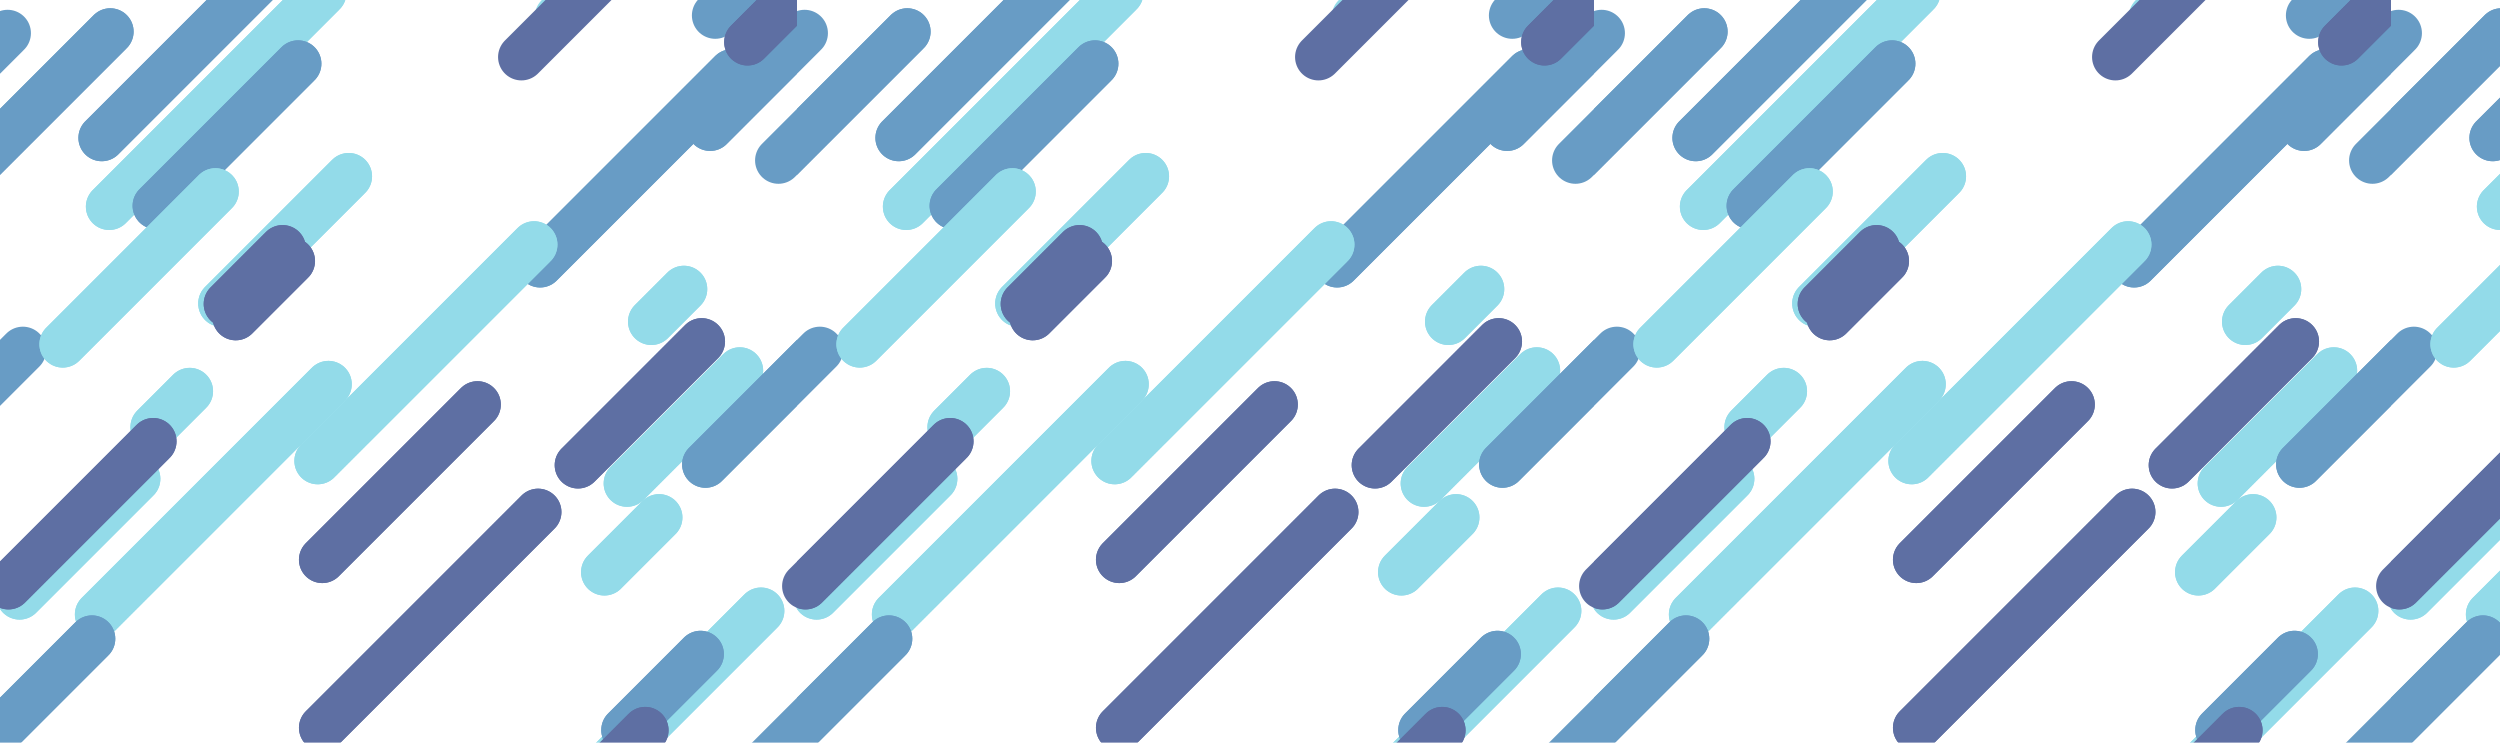
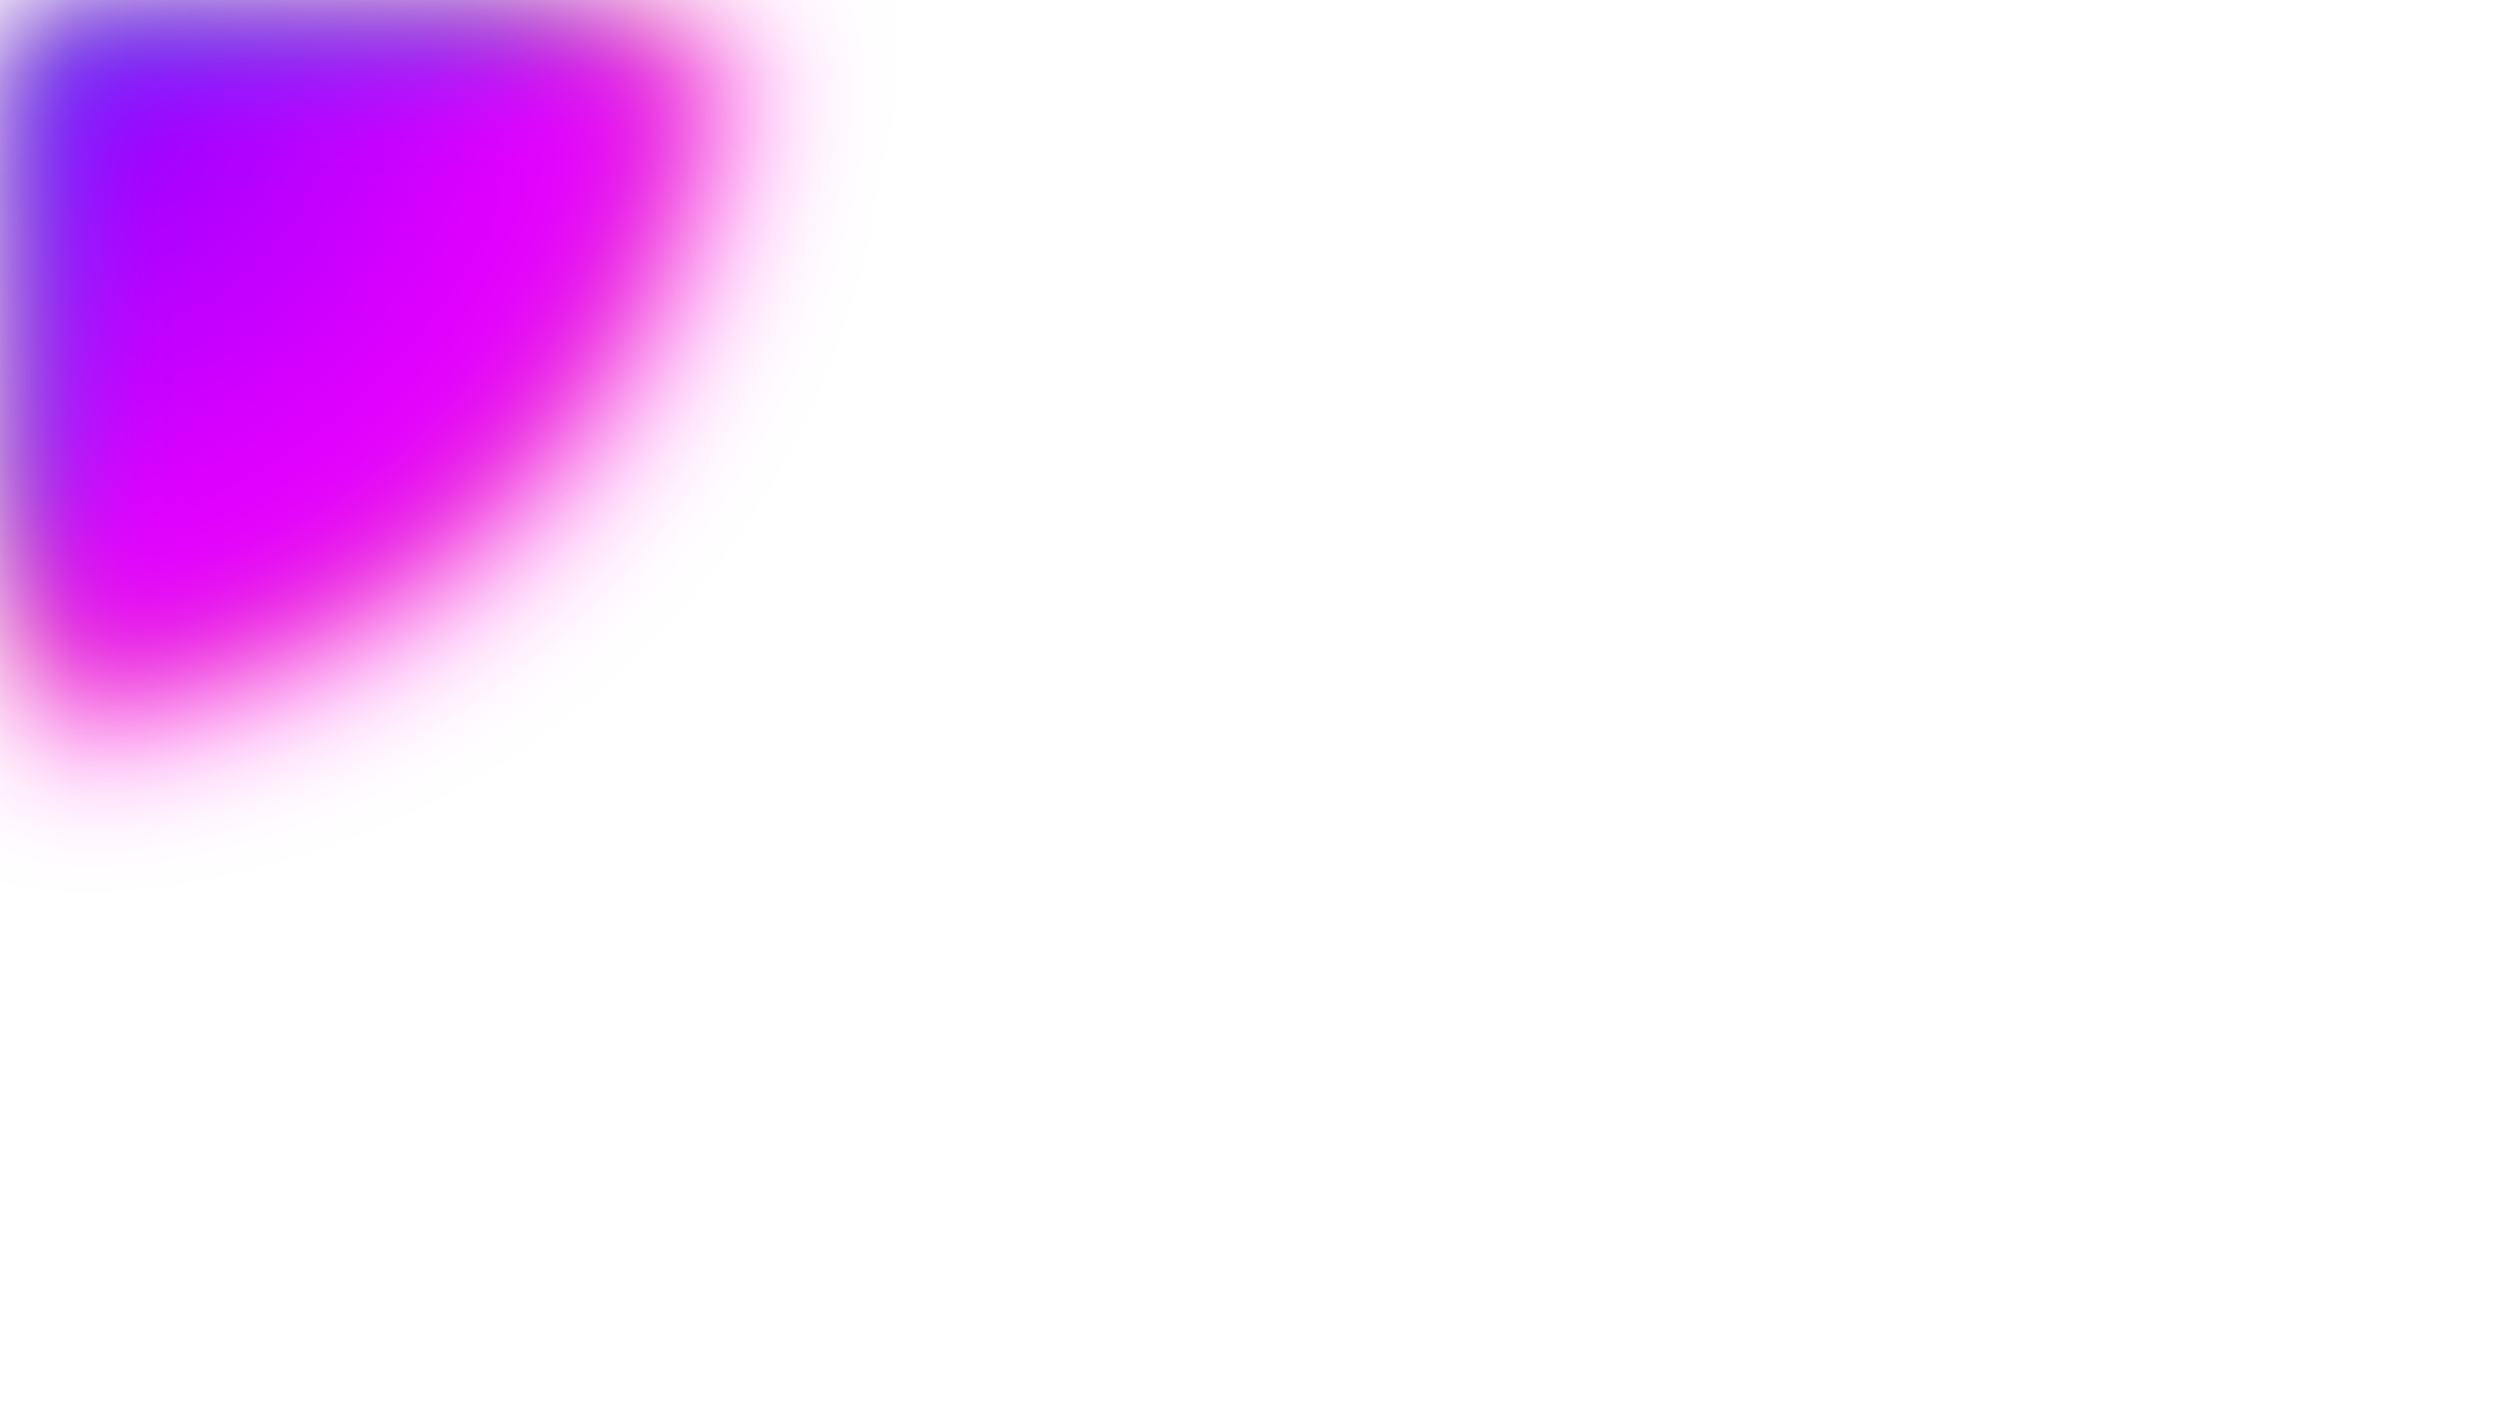
- <svg xmlns="http://www.w3.org/2000/svg" style="margin:auto;background:rgba(NaN, NaN, NaN, 0);display:block;z-index:1;position:relative" width="1084" height="322" preserveAspectRatio="xMidYMid" viewBox="0 0 1084 322">
+ <svg xmlns="http://www.w3.org/2000/svg" viewBox="0 0 1920 1080" preserveAspectRatio="xMidYMid slice" aria-hidden="true" focusable="false">
  <defs>
-     <pattern id="pid-0.7735807359934106" x="0" y="0" width="345.6" height="345.6" patternUnits="userSpaceOnUse">
-       <g transform="scale(1.35)">
-         <g>
-           <line x1="237.629" x2="201.397" y1="119.053" y2="155.285" stroke-width="15" stroke="#93dbe9" stroke-linecap="round" />
-           <line x1="237.629" x2="201.397" y1="-392.947" y2="-356.715" stroke-width="15" stroke="#93dbe9" stroke-linecap="round" />
-           <line x1="493.629" x2="457.397" y1="-392.947" y2="-356.715" stroke-width="15" stroke="#93dbe9" stroke-linecap="round" />
-           <line x1="749.629" x2="713.397" y1="-392.947" y2="-356.715" stroke-width="15" stroke="#93dbe9" stroke-linecap="round" />
-           <line x1="237.629" x2="201.397" y1="-136.947" y2="-100.715" stroke-width="15" stroke="#93dbe9" stroke-linecap="round" />
-           <line x1="493.629" x2="457.397" y1="-136.947" y2="-100.715" stroke-width="15" stroke="#93dbe9" stroke-linecap="round" />
-           <line x1="749.629" x2="713.397" y1="-136.947" y2="-100.715" stroke-width="15" stroke="#93dbe9" stroke-linecap="round" />
-           <line x1="237.629" x2="201.397" y1="119.053" y2="155.285" stroke-width="15" stroke="#93dbe9" stroke-linecap="round" />
-           <line x1="493.629" x2="457.397" y1="119.053" y2="155.285" stroke-width="15" stroke="#93dbe9" stroke-linecap="round" />
-           <line x1="749.629" x2="713.397" y1="119.053" y2="155.285" stroke-width="15" stroke="#93dbe9" stroke-linecap="round" />
-           <line x1="244.438" x2="179.252" y1="196.214" y2="261.4" stroke-width="15" stroke="#93dbe9" stroke-linecap="round" />
-           <line x1="244.438" x2="179.252" y1="-315.786" y2="-250.6" stroke-width="15" stroke="#93dbe9" stroke-linecap="round" />
-           <line x1="500.438" x2="435.252" y1="-315.786" y2="-250.6" stroke-width="15" stroke="#93dbe9" stroke-linecap="round" />
-           <line x1="756.438" x2="691.252" y1="-315.786" y2="-250.6" stroke-width="15" stroke="#93dbe9" stroke-linecap="round" />
-           <line x1="244.438" x2="179.252" y1="-59.786" y2="5.4" stroke-width="15" stroke="#93dbe9" stroke-linecap="round" />
-           <line x1="500.438" x2="435.252" y1="-59.786" y2="5.4" stroke-width="15" stroke="#93dbe9" stroke-linecap="round" />
-           <line x1="756.438" x2="691.252" y1="-59.786" y2="5.4" stroke-width="15" stroke="#93dbe9" stroke-linecap="round" />
-           <line x1="244.438" x2="179.252" y1="196.214" y2="261.4" stroke-width="15" stroke="#93dbe9" stroke-linecap="round" />
-           <line x1="500.438" x2="435.252" y1="196.214" y2="261.4" stroke-width="15" stroke="#93dbe9" stroke-linecap="round" />
-           <line x1="756.438" x2="691.252" y1="196.214" y2="261.4" stroke-width="15" stroke="#93dbe9" stroke-linecap="round" />
-           <line x1="219.672" x2="209.218" y1="92.858" y2="103.312" stroke-width="15" stroke="#93dbe9" stroke-linecap="round" />
-           <line x1="219.672" x2="209.218" y1="-419.142" y2="-408.688" stroke-width="15" stroke="#93dbe9" stroke-linecap="round" />
-           <line x1="475.672" x2="465.218" y1="-419.142" y2="-408.688" stroke-width="15" stroke="#93dbe9" stroke-linecap="round" />
-           <line x1="731.672" x2="721.218" y1="-419.142" y2="-408.688" stroke-width="15" stroke="#93dbe9" stroke-linecap="round" />
-           <line x1="219.672" x2="209.218" y1="-163.142" y2="-152.688" stroke-width="15" stroke="#93dbe9" stroke-linecap="round" />
-           <line x1="475.672" x2="465.218" y1="-163.142" y2="-152.688" stroke-width="15" stroke="#93dbe9" stroke-linecap="round" />
-           <line x1="731.672" x2="721.218" y1="-163.142" y2="-152.688" stroke-width="15" stroke="#93dbe9" stroke-linecap="round" />
-           <line x1="219.672" x2="209.218" y1="92.858" y2="103.312" stroke-width="15" stroke="#93dbe9" stroke-linecap="round" />
-           <line x1="475.672" x2="465.218" y1="92.858" y2="103.312" stroke-width="15" stroke="#93dbe9" stroke-linecap="round" />
-           <line x1="731.672" x2="721.218" y1="92.858" y2="103.312" stroke-width="15" stroke="#93dbe9" stroke-linecap="round" />
-           <line x1="112.006" x2="71.158" y1="56.634" y2="97.482" stroke-width="15" stroke="#93dbe9" stroke-linecap="round" />
-           <line x1="112.006" x2="71.158" y1="-455.366" y2="-414.518" stroke-width="15" stroke="#93dbe9" stroke-linecap="round" />
-           <line x1="368.006" x2="327.158" y1="-455.366" y2="-414.518" stroke-width="15" stroke="#93dbe9" stroke-linecap="round" />
-           <line x1="624.006" x2="583.158" y1="-455.366" y2="-414.518" stroke-width="15" stroke="#93dbe9" stroke-linecap="round" />
-           <line x1="112.006" x2="71.158" y1="-199.366" y2="-158.518" stroke-width="15" stroke="#93dbe9" stroke-linecap="round" />
-           <line x1="368.006" x2="327.158" y1="-199.366" y2="-158.518" stroke-width="15" stroke="#93dbe9" stroke-linecap="round" />
-           <line x1="624.006" x2="583.158" y1="-199.366" y2="-158.518" stroke-width="15" stroke="#93dbe9" stroke-linecap="round" />
-           <line x1="112.006" x2="71.158" y1="56.634" y2="97.482" stroke-width="15" stroke="#93dbe9" stroke-linecap="round" />
-           <line x1="368.006" x2="327.158" y1="56.634" y2="97.482" stroke-width="15" stroke="#93dbe9" stroke-linecap="round" />
-           <line x1="624.006" x2="583.158" y1="56.634" y2="97.482" stroke-width="15" stroke="#93dbe9" stroke-linecap="round" />
-           <line x1="60.933" x2="49.389" y1="125.657" y2="137.201" stroke-width="15" stroke="#93dbe9" stroke-linecap="round" />
-           <line x1="60.933" x2="49.389" y1="-386.343" y2="-374.799" stroke-width="15" stroke="#93dbe9" stroke-linecap="round" />
-           <line x1="316.933" x2="305.389" y1="-386.343" y2="-374.799" stroke-width="15" stroke="#93dbe9" stroke-linecap="round" />
-           <line x1="572.933" x2="561.389" y1="-386.343" y2="-374.799" stroke-width="15" stroke="#93dbe9" stroke-linecap="round" />
-           <line x1="60.933" x2="49.389" y1="-130.343" y2="-118.799" stroke-width="15" stroke="#93dbe9" stroke-linecap="round" />
-           <line x1="316.933" x2="305.389" y1="-130.343" y2="-118.799" stroke-width="15" stroke="#93dbe9" stroke-linecap="round" />
-           <line x1="572.933" x2="561.389" y1="-130.343" y2="-118.799" stroke-width="15" stroke="#93dbe9" stroke-linecap="round" />
-           <line x1="60.933" x2="49.389" y1="125.657" y2="137.201" stroke-width="15" stroke="#93dbe9" stroke-linecap="round" />
-           <line x1="316.933" x2="305.389" y1="125.657" y2="137.201" stroke-width="15" stroke="#93dbe9" stroke-linecap="round" />
-           <line x1="572.933" x2="561.389" y1="125.657" y2="137.201" stroke-width="15" stroke="#93dbe9" stroke-linecap="round" />
-           <line x1="103.783" x2="35.085" y1="-2.328" y2="66.37" stroke-width="15" stroke="#93dbe9" stroke-linecap="round" />
-           <line x1="103.783" x2="35.085" y1="-514.328" y2="-445.63" stroke-width="15" stroke="#93dbe9" stroke-linecap="round" />
-           <line x1="359.783" x2="291.085" y1="-514.328" y2="-445.63" stroke-width="15" stroke="#93dbe9" stroke-linecap="round" />
-           <line x1="615.783" x2="547.085" y1="-514.328" y2="-445.63" stroke-width="15" stroke="#93dbe9" stroke-linecap="round" />
-           <line x1="103.783" x2="35.085" y1="-258.328" y2="-189.63" stroke-width="15" stroke="#93dbe9" stroke-linecap="round" />
-           <line x1="359.783" x2="291.085" y1="-258.328" y2="-189.63" stroke-width="15" stroke="#93dbe9" stroke-linecap="round" />
-           <line x1="615.783" x2="547.085" y1="-258.328" y2="-189.63" stroke-width="15" stroke="#93dbe9" stroke-linecap="round" />
-           <line x1="103.783" x2="35.085" y1="-2.328" y2="66.37" stroke-width="15" stroke="#93dbe9" stroke-linecap="round" />
-           <line x1="359.783" x2="291.085" y1="-2.328" y2="66.37" stroke-width="15" stroke="#93dbe9" stroke-linecap="round" />
-           <line x1="615.783" x2="547.085" y1="-2.328" y2="66.37" stroke-width="15" stroke="#93dbe9" stroke-linecap="round" />
-           <line x1="103.783" x2="35.085" y1="253.672" y2="322.37" stroke-width="15" stroke="#93dbe9" stroke-linecap="round" />
-           <line x1="211.699" x2="194.135" y1="166.217" y2="183.781" stroke-width="15" stroke="#93dbe9" stroke-linecap="round" />
-           <line x1="211.699" x2="194.135" y1="-345.783" y2="-328.219" stroke-width="15" stroke="#93dbe9" stroke-linecap="round" />
-           <line x1="467.699" x2="450.135" y1="-345.783" y2="-328.219" stroke-width="15" stroke="#93dbe9" stroke-linecap="round" />
-           <line x1="723.699" x2="706.135" y1="-345.783" y2="-328.219" stroke-width="15" stroke="#93dbe9" stroke-linecap="round" />
-           <line x1="211.699" x2="194.135" y1="-89.783" y2="-72.219" stroke-width="15" stroke="#93dbe9" stroke-linecap="round" />
-           <line x1="467.699" x2="450.135" y1="-89.783" y2="-72.219" stroke-width="15" stroke="#93dbe9" stroke-linecap="round" />
-           <line x1="723.699" x2="706.135" y1="-89.783" y2="-72.219" stroke-width="15" stroke="#93dbe9" stroke-linecap="round" />
-           <line x1="211.699" x2="194.135" y1="166.217" y2="183.781" stroke-width="15" stroke="#93dbe9" stroke-linecap="round" />
-           <line x1="467.699" x2="450.135" y1="166.217" y2="183.781" stroke-width="15" stroke="#93dbe9" stroke-linecap="round" />
-           <line x1="723.699" x2="706.135" y1="166.217" y2="183.781" stroke-width="15" stroke="#93dbe9" stroke-linecap="round" />
-           <line x1="44.013" x2="6.292" y1="153.795" y2="191.516" stroke-width="15" stroke="#93dbe9" stroke-linecap="round" />
-           <line x1="44.013" x2="6.292" y1="-358.205" y2="-320.484" stroke-width="15" stroke="#93dbe9" stroke-linecap="round" />
-           <line x1="300.013" x2="262.292" y1="-358.205" y2="-320.484" stroke-width="15" stroke="#93dbe9" stroke-linecap="round" />
-           <line x1="556.013" x2="518.292" y1="-358.205" y2="-320.484" stroke-width="15" stroke="#93dbe9" stroke-linecap="round" />
-           <line x1="44.013" x2="6.292" y1="-102.205" y2="-64.484" stroke-width="15" stroke="#93dbe9" stroke-linecap="round" />
-           <line x1="300.013" x2="262.292" y1="-102.205" y2="-64.484" stroke-width="15" stroke="#93dbe9" stroke-linecap="round" />
-           <line x1="556.013" x2="518.292" y1="-102.205" y2="-64.484" stroke-width="15" stroke="#93dbe9" stroke-linecap="round" />
-           <line x1="44.013" x2="6.292" y1="153.795" y2="191.516" stroke-width="15" stroke="#93dbe9" stroke-linecap="round" />
-           <line x1="300.013" x2="262.292" y1="153.795" y2="191.516" stroke-width="15" stroke="#93dbe9" stroke-linecap="round" />
-           <line x1="556.013" x2="518.292" y1="153.795" y2="191.516" stroke-width="15" stroke="#93dbe9" stroke-linecap="round" />
-           <line x1="105.492" x2="31.55" y1="123.417" y2="197.36" stroke-width="15" stroke="#93dbe9" stroke-linecap="round" />
-           <line x1="105.492" x2="31.55" y1="-388.583" y2="-314.64" stroke-width="15" stroke="#93dbe9" stroke-linecap="round" />
-           <line x1="361.492" x2="287.55" y1="-388.583" y2="-314.64" stroke-width="15" stroke="#93dbe9" stroke-linecap="round" />
-           <line x1="617.492" x2="543.55" y1="-388.583" y2="-314.64" stroke-width="15" stroke="#93dbe9" stroke-linecap="round" />
-           <line x1="105.492" x2="31.55" y1="-132.583" y2="-58.64" stroke-width="15" stroke="#93dbe9" stroke-linecap="round" />
-           <line x1="361.492" x2="287.55" y1="-132.583" y2="-58.64" stroke-width="15" stroke="#93dbe9" stroke-linecap="round" />
-           <line x1="617.492" x2="543.55" y1="-132.583" y2="-58.64" stroke-width="15" stroke="#93dbe9" stroke-linecap="round" />
-           <line x1="105.492" x2="31.55" y1="123.417" y2="197.36" stroke-width="15" stroke="#93dbe9" stroke-linecap="round" />
-           <line x1="361.492" x2="287.55" y1="123.417" y2="197.36" stroke-width="15" stroke="#93dbe9" stroke-linecap="round" />
-           <line x1="617.492" x2="543.55" y1="123.417" y2="197.36" stroke-width="15" stroke="#93dbe9" stroke-linecap="round" />
-           <animateTransform attributeName="transform" type="translate" values="0 0;-256 256" keyTimes="0;1" repeatCount="indefinite" dur="20s" />
-         </g>
-         <g>
-           <line x1="95.736" x2="50.085" y1="20.457" y2="66.107" stroke-width="15" stroke="#689cc5" stroke-linecap="round" />
-           <line x1="95.736" x2="50.085" y1="-491.543" y2="-445.893" stroke-width="15" stroke="#689cc5" stroke-linecap="round" />
-           <line x1="351.736" x2="306.085" y1="-491.543" y2="-445.893" stroke-width="15" stroke="#689cc5" stroke-linecap="round" />
-           <line x1="607.736" x2="562.085" y1="-491.543" y2="-445.893" stroke-width="15" stroke="#689cc5" stroke-linecap="round" />
-           <line x1="95.736" x2="50.085" y1="-235.543" y2="-189.893" stroke-width="15" stroke="#689cc5" stroke-linecap="round" />
-           <line x1="351.736" x2="306.085" y1="-235.543" y2="-189.893" stroke-width="15" stroke="#689cc5" stroke-linecap="round" />
-           <line x1="607.736" x2="562.085" y1="-235.543" y2="-189.893" stroke-width="15" stroke="#689cc5" stroke-linecap="round" />
-           <line x1="95.736" x2="50.085" y1="20.457" y2="66.107" stroke-width="15" stroke="#689cc5" stroke-linecap="round" />
-           <line x1="351.736" x2="306.085" y1="20.457" y2="66.107" stroke-width="15" stroke="#689cc5" stroke-linecap="round" />
-           <line x1="607.736" x2="562.085" y1="20.457" y2="66.107" stroke-width="15" stroke="#689cc5" stroke-linecap="round" />
-           <line x1="263.343" x2="226.596" y1="112.429" y2="149.177" stroke-width="15" stroke="#689cc5" stroke-linecap="round" />
-           <line x1="263.343" x2="226.596" y1="-399.571" y2="-362.823" stroke-width="15" stroke="#689cc5" stroke-linecap="round" />
-           <line x1="519.343" x2="482.596" y1="-399.571" y2="-362.823" stroke-width="15" stroke="#689cc5" stroke-linecap="round" />
-           <line x1="775.343" x2="738.596" y1="-399.571" y2="-362.823" stroke-width="15" stroke="#689cc5" stroke-linecap="round" />
-           <line x1="263.343" x2="226.596" y1="-143.571" y2="-106.823" stroke-width="15" stroke="#689cc5" stroke-linecap="round" />
-           <line x1="519.343" x2="482.596" y1="-143.571" y2="-106.823" stroke-width="15" stroke="#689cc5" stroke-linecap="round" />
-           <line x1="775.343" x2="738.596" y1="-143.571" y2="-106.823" stroke-width="15" stroke="#689cc5" stroke-linecap="round" />
-           <line x1="263.343" x2="226.596" y1="112.429" y2="149.177" stroke-width="15" stroke="#689cc5" stroke-linecap="round" />
-           <line x1="519.343" x2="482.596" y1="112.429" y2="149.177" stroke-width="15" stroke="#689cc5" stroke-linecap="round" />
-           <line x1="775.343" x2="738.596" y1="112.429" y2="149.177" stroke-width="15" stroke="#689cc5" stroke-linecap="round" />
-           <line x1="7.343" x2="-29.404" y1="112.429" y2="149.177" stroke-width="15" stroke="#689cc5" stroke-linecap="round" />
-           <line x1="29.534" x2="-26.261" y1="205.168" y2="260.963" stroke-width="15" stroke="#689cc5" stroke-linecap="round" />
-           <line x1="29.534" x2="-26.261" y1="-306.832" y2="-251.037" stroke-width="15" stroke="#689cc5" stroke-linecap="round" />
-           <line x1="285.534" x2="229.739" y1="-306.832" y2="-251.037" stroke-width="15" stroke="#689cc5" stroke-linecap="round" />
-           <line x1="541.534" x2="485.739" y1="-306.832" y2="-251.037" stroke-width="15" stroke="#689cc5" stroke-linecap="round" />
-           <line x1="29.534" x2="-26.261" y1="-50.832" y2="4.963" stroke-width="15" stroke="#689cc5" stroke-linecap="round" />
-           <line x1="285.534" x2="229.739" y1="-50.832" y2="4.963" stroke-width="15" stroke="#689cc5" stroke-linecap="round" />
-           <line x1="541.534" x2="485.739" y1="-50.832" y2="4.963" stroke-width="15" stroke="#689cc5" stroke-linecap="round" />
-           <line x1="29.534" x2="-26.261" y1="205.168" y2="260.963" stroke-width="15" stroke="#689cc5" stroke-linecap="round" />
-           <line x1="285.534" x2="229.739" y1="205.168" y2="260.963" stroke-width="15" stroke="#689cc5" stroke-linecap="round" />
-           <line x1="541.534" x2="485.739" y1="205.168" y2="260.963" stroke-width="15" stroke="#689cc5" stroke-linecap="round" />
-           <line x1="235.025" x2="173.489" y1="23.307" y2="84.842" stroke-width="15" stroke="#689cc5" stroke-linecap="round" />
-           <line x1="235.025" x2="173.489" y1="-488.693" y2="-427.158" stroke-width="15" stroke="#689cc5" stroke-linecap="round" />
-           <line x1="491.025" x2="429.489" y1="-488.693" y2="-427.158" stroke-width="15" stroke="#689cc5" stroke-linecap="round" />
-           <line x1="747.025" x2="685.489" y1="-488.693" y2="-427.158" stroke-width="15" stroke="#689cc5" stroke-linecap="round" />
-           <line x1="235.025" x2="173.489" y1="-232.693" y2="-171.158" stroke-width="15" stroke="#689cc5" stroke-linecap="round" />
-           <line x1="491.025" x2="429.489" y1="-232.693" y2="-171.158" stroke-width="15" stroke="#689cc5" stroke-linecap="round" />
-           <line x1="747.025" x2="685.489" y1="-232.693" y2="-171.158" stroke-width="15" stroke="#689cc5" stroke-linecap="round" />
-           <line x1="235.025" x2="173.489" y1="23.307" y2="84.842" stroke-width="15" stroke="#689cc5" stroke-linecap="round" />
-           <line x1="491.025" x2="429.489" y1="23.307" y2="84.842" stroke-width="15" stroke="#689cc5" stroke-linecap="round" />
-           <line x1="747.025" x2="685.489" y1="23.307" y2="84.842" stroke-width="15" stroke="#689cc5" stroke-linecap="round" />
-           <line x1="225.01" x2="200.624" y1="210.105" y2="234.491" stroke-width="15" stroke="#689cc5" stroke-linecap="round" />
-           <line x1="225.01" x2="200.624" y1="-301.895" y2="-277.509" stroke-width="15" stroke="#689cc5" stroke-linecap="round" />
-           <line x1="481.01" x2="456.624" y1="-301.895" y2="-277.509" stroke-width="15" stroke="#689cc5" stroke-linecap="round" />
-           <line x1="737.01" x2="712.624" y1="-301.895" y2="-277.509" stroke-width="15" stroke="#689cc5" stroke-linecap="round" />
-           <line x1="225.01" x2="200.624" y1="-45.895" y2="-21.509" stroke-width="15" stroke="#689cc5" stroke-linecap="round" />
-           <line x1="481.01" x2="456.624" y1="-45.895" y2="-21.509" stroke-width="15" stroke="#689cc5" stroke-linecap="round" />
-           <line x1="737.01" x2="712.624" y1="-45.895" y2="-21.509" stroke-width="15" stroke="#689cc5" stroke-linecap="round" />
-           <line x1="225.01" x2="200.624" y1="210.105" y2="234.491" stroke-width="15" stroke="#689cc5" stroke-linecap="round" />
-           <line x1="481.01" x2="456.624" y1="210.105" y2="234.491" stroke-width="15" stroke="#689cc5" stroke-linecap="round" />
-           <line x1="737.01" x2="712.624" y1="210.105" y2="234.491" stroke-width="15" stroke="#689cc5" stroke-linecap="round" />
-           <line x1="171.55" x2="102.053" y1="78.559" y2="148.056" stroke-width="15" stroke="#93dbe9" stroke-linecap="round" />
-           <line x1="171.55" x2="102.053" y1="-433.441" y2="-363.944" stroke-width="15" stroke="#93dbe9" stroke-linecap="round" />
-           <line x1="427.55" x2="358.053" y1="-433.441" y2="-363.944" stroke-width="15" stroke="#93dbe9" stroke-linecap="round" />
-           <line x1="683.55" x2="614.053" y1="-433.441" y2="-363.944" stroke-width="15" stroke="#93dbe9" stroke-linecap="round" />
-           <line x1="171.55" x2="102.053" y1="-177.441" y2="-107.944" stroke-width="15" stroke="#93dbe9" stroke-linecap="round" />
-           <line x1="427.55" x2="358.053" y1="-177.441" y2="-107.944" stroke-width="15" stroke="#93dbe9" stroke-linecap="round" />
-           <line x1="683.55" x2="614.053" y1="-177.441" y2="-107.944" stroke-width="15" stroke="#93dbe9" stroke-linecap="round" />
-           <line x1="171.55" x2="102.053" y1="78.559" y2="148.056" stroke-width="15" stroke="#93dbe9" stroke-linecap="round" />
-           <line x1="427.55" x2="358.053" y1="78.559" y2="148.056" stroke-width="15" stroke="#93dbe9" stroke-linecap="round" />
-           <line x1="683.55" x2="614.053" y1="78.559" y2="148.056" stroke-width="15" stroke="#93dbe9" stroke-linecap="round" />
-           <line x1="258.436" x2="228.099" y1="10.646" y2="40.983" stroke-width="15" stroke="#689cc5" stroke-linecap="round" />
-           <line x1="258.436" x2="228.099" y1="-501.354" y2="-471.017" stroke-width="15" stroke="#689cc5" stroke-linecap="round" />
-           <line x1="514.436" x2="484.099" y1="-501.354" y2="-471.017" stroke-width="15" stroke="#689cc5" stroke-linecap="round" />
-           <line x1="770.436" x2="740.099" y1="-501.354" y2="-471.017" stroke-width="15" stroke="#689cc5" stroke-linecap="round" />
-           <line x1="258.436" x2="228.099" y1="-245.354" y2="-215.017" stroke-width="15" stroke="#689cc5" stroke-linecap="round" />
-           <line x1="514.436" x2="484.099" y1="-245.354" y2="-215.017" stroke-width="15" stroke="#689cc5" stroke-linecap="round" />
-           <line x1="770.436" x2="740.099" y1="-245.354" y2="-215.017" stroke-width="15" stroke="#689cc5" stroke-linecap="round" />
-           <line x1="258.436" x2="228.099" y1="10.646" y2="40.983" stroke-width="15" stroke="#689cc5" stroke-linecap="round" />
-           <line x1="514.436" x2="484.099" y1="10.646" y2="40.983" stroke-width="15" stroke="#689cc5" stroke-linecap="round" />
-           <line x1="770.436" x2="740.099" y1="10.646" y2="40.983" stroke-width="15" stroke="#689cc5" stroke-linecap="round" />
-           <line x1="2.436" x2="-27.901" y1="10.646" y2="40.983" stroke-width="15" stroke="#689cc5" stroke-linecap="round" />
-           <line x1="35.416" x2="-5.967" y1="10.152" y2="51.535" stroke-width="15" stroke="#689cc5" stroke-linecap="round" />
-           <line x1="35.416" x2="-5.967" y1="-501.848" y2="-460.465" stroke-width="15" stroke="#689cc5" stroke-linecap="round" />
-           <line x1="291.416" x2="250.033" y1="-501.848" y2="-460.465" stroke-width="15" stroke="#689cc5" stroke-linecap="round" />
-           <line x1="547.416" x2="506.033" y1="-501.848" y2="-460.465" stroke-width="15" stroke="#689cc5" stroke-linecap="round" />
-           <line x1="35.416" x2="-5.967" y1="-245.848" y2="-204.465" stroke-width="15" stroke="#689cc5" stroke-linecap="round" />
-           <line x1="291.416" x2="250.033" y1="-245.848" y2="-204.465" stroke-width="15" stroke="#689cc5" stroke-linecap="round" />
-           <line x1="547.416" x2="506.033" y1="-245.848" y2="-204.465" stroke-width="15" stroke="#689cc5" stroke-linecap="round" />
-           <line x1="35.416" x2="-5.967" y1="10.152" y2="51.535" stroke-width="15" stroke="#689cc5" stroke-linecap="round" />
-           <line x1="291.416" x2="250.033" y1="10.152" y2="51.535" stroke-width="15" stroke="#689cc5" stroke-linecap="round" />
-           <line x1="547.416" x2="506.033" y1="10.152" y2="51.535" stroke-width="15" stroke="#689cc5" stroke-linecap="round" />
-           <line x1="90.763" x2="72.925" y1="79.79" y2="97.628" stroke-width="15" stroke="#5e6fa3" stroke-linecap="round" />
-           <line x1="90.763" x2="72.925" y1="-432.21" y2="-414.372" stroke-width="15" stroke="#5e6fa3" stroke-linecap="round" />
-           <line x1="346.763" x2="328.925" y1="-432.21" y2="-414.372" stroke-width="15" stroke="#5e6fa3" stroke-linecap="round" />
-           <line x1="602.763" x2="584.925" y1="-432.21" y2="-414.372" stroke-width="15" stroke="#5e6fa3" stroke-linecap="round" />
-           <line x1="90.763" x2="72.925" y1="-176.21" y2="-158.372" stroke-width="15" stroke="#5e6fa3" stroke-linecap="round" />
-           <line x1="346.763" x2="328.925" y1="-176.21" y2="-158.372" stroke-width="15" stroke="#5e6fa3" stroke-linecap="round" />
-           <line x1="602.763" x2="584.925" y1="-176.21" y2="-158.372" stroke-width="15" stroke="#5e6fa3" stroke-linecap="round" />
-           <line x1="90.763" x2="72.925" y1="79.79" y2="97.628" stroke-width="15" stroke="#5e6fa3" stroke-linecap="round" />
-           <line x1="346.763" x2="328.925" y1="79.79" y2="97.628" stroke-width="15" stroke="#5e6fa3" stroke-linecap="round" />
-           <line x1="602.763" x2="584.925" y1="79.79" y2="97.628" stroke-width="15" stroke="#5e6fa3" stroke-linecap="round" />
-           <animateTransform attributeName="transform" type="translate" values="0 0;-256 256" keyTimes="0;1" repeatCount="indefinite" dur="10s" />
-         </g>
-         <g>
-           <line x1="93.69" x2="75.716" y1="83.838" y2="101.811" stroke-width="15" stroke="#5e6fa3" stroke-linecap="round" />
-           <line x1="93.69" x2="75.716" y1="-428.162" y2="-410.189" stroke-width="15" stroke="#5e6fa3" stroke-linecap="round" />
-           <line x1="349.69" x2="331.716" y1="-428.162" y2="-410.189" stroke-width="15" stroke="#5e6fa3" stroke-linecap="round" />
-           <line x1="605.69" x2="587.716" y1="-428.162" y2="-410.189" stroke-width="15" stroke="#5e6fa3" stroke-linecap="round" />
-           <line x1="93.69" x2="75.716" y1="-172.162" y2="-154.189" stroke-width="15" stroke="#5e6fa3" stroke-linecap="round" />
-           <line x1="349.69" x2="331.716" y1="-172.162" y2="-154.189" stroke-width="15" stroke="#5e6fa3" stroke-linecap="round" />
-           <line x1="605.69" x2="587.716" y1="-172.162" y2="-154.189" stroke-width="15" stroke="#5e6fa3" stroke-linecap="round" />
-           <line x1="93.69" x2="75.716" y1="83.838" y2="101.811" stroke-width="15" stroke="#5e6fa3" stroke-linecap="round" />
-           <line x1="349.69" x2="331.716" y1="83.838" y2="101.811" stroke-width="15" stroke="#5e6fa3" stroke-linecap="round" />
-           <line x1="605.69" x2="587.716" y1="83.838" y2="101.811" stroke-width="15" stroke="#5e6fa3" stroke-linecap="round" />
-           <line x1="207.249" x2="167.481" y1="234.56" y2="274.328" stroke-width="15" stroke="#5e6fa3" stroke-linecap="round" />
-           <line x1="207.249" x2="167.481" y1="-277.44" y2="-237.672" stroke-width="15" stroke="#5e6fa3" stroke-linecap="round" />
-           <line x1="463.249" x2="423.481" y1="-277.44" y2="-237.672" stroke-width="15" stroke="#5e6fa3" stroke-linecap="round" />
-           <line x1="719.249" x2="679.481" y1="-277.44" y2="-237.672" stroke-width="15" stroke="#5e6fa3" stroke-linecap="round" />
-           <line x1="207.249" x2="167.481" y1="-21.44" y2="18.328" stroke-width="15" stroke="#5e6fa3" stroke-linecap="round" />
-           <line x1="463.249" x2="423.481" y1="-21.44" y2="18.328" stroke-width="15" stroke="#5e6fa3" stroke-linecap="round" />
-           <line x1="719.249" x2="679.481" y1="-21.44" y2="18.328" stroke-width="15" stroke="#5e6fa3" stroke-linecap="round" />
-           <line x1="207.249" x2="167.481" y1="234.56" y2="274.328" stroke-width="15" stroke="#5e6fa3" stroke-linecap="round" />
-           <line x1="463.249" x2="423.481" y1="234.56" y2="274.328" stroke-width="15" stroke="#5e6fa3" stroke-linecap="round" />
-           <line x1="719.249" x2="679.481" y1="234.56" y2="274.328" stroke-width="15" stroke="#5e6fa3" stroke-linecap="round" />
-           <line x1="69.197" x2="20.156" y1="61.529" y2="110.57" stroke-width="15" stroke="#93dbe9" stroke-linecap="round" />
-           <line x1="69.197" x2="20.156" y1="-450.471" y2="-401.43" stroke-width="15" stroke="#93dbe9" stroke-linecap="round" />
-           <line x1="325.197" x2="276.156" y1="-450.471" y2="-401.43" stroke-width="15" stroke="#93dbe9" stroke-linecap="round" />
-           <line x1="581.197" x2="532.156" y1="-450.471" y2="-401.43" stroke-width="15" stroke="#93dbe9" stroke-linecap="round" />
-           <line x1="69.197" x2="20.156" y1="-194.471" y2="-145.43" stroke-width="15" stroke="#93dbe9" stroke-linecap="round" />
-           <line x1="325.197" x2="276.156" y1="-194.471" y2="-145.43" stroke-width="15" stroke="#93dbe9" stroke-linecap="round" />
-           <line x1="581.197" x2="532.156" y1="-194.471" y2="-145.43" stroke-width="15" stroke="#93dbe9" stroke-linecap="round" />
-           <line x1="69.197" x2="20.156" y1="61.529" y2="110.57" stroke-width="15" stroke="#93dbe9" stroke-linecap="round" />
-           <line x1="325.197" x2="276.156" y1="61.529" y2="110.57" stroke-width="15" stroke="#93dbe9" stroke-linecap="round" />
-           <line x1="581.197" x2="532.156" y1="61.529" y2="110.57" stroke-width="15" stroke="#93dbe9" stroke-linecap="round" />
-           <line x1="153.369" x2="103.522" y1="129.939" y2="179.786" stroke-width="15" stroke="#5e6fa3" stroke-linecap="round" />
-           <line x1="153.369" x2="103.522" y1="-382.061" y2="-332.214" stroke-width="15" stroke="#5e6fa3" stroke-linecap="round" />
-           <line x1="409.369" x2="359.522" y1="-382.061" y2="-332.214" stroke-width="15" stroke="#5e6fa3" stroke-linecap="round" />
-           <line x1="665.369" x2="615.522" y1="-382.061" y2="-332.214" stroke-width="15" stroke="#5e6fa3" stroke-linecap="round" />
-           <line x1="153.369" x2="103.522" y1="-126.061" y2="-76.214" stroke-width="15" stroke="#5e6fa3" stroke-linecap="round" />
-           <line x1="409.369" x2="359.522" y1="-126.061" y2="-76.214" stroke-width="15" stroke="#5e6fa3" stroke-linecap="round" />
-           <line x1="665.369" x2="615.522" y1="-126.061" y2="-76.214" stroke-width="15" stroke="#5e6fa3" stroke-linecap="round" />
-           <line x1="153.369" x2="103.522" y1="129.939" y2="179.786" stroke-width="15" stroke="#5e6fa3" stroke-linecap="round" />
-           <line x1="409.369" x2="359.522" y1="129.939" y2="179.786" stroke-width="15" stroke="#5e6fa3" stroke-linecap="round" />
-           <line x1="665.369" x2="615.522" y1="129.939" y2="179.786" stroke-width="15" stroke="#5e6fa3" stroke-linecap="round" />
-           <line x1="49.205" x2="2.714" y1="141.76" y2="188.251" stroke-width="15" stroke="#5e6fa3" stroke-linecap="round" />
-           <line x1="49.205" x2="2.714" y1="-370.24" y2="-323.749" stroke-width="15" stroke="#5e6fa3" stroke-linecap="round" />
-           <line x1="305.205" x2="258.714" y1="-370.24" y2="-323.749" stroke-width="15" stroke="#5e6fa3" stroke-linecap="round" />
-           <line x1="561.205" x2="514.714" y1="-370.24" y2="-323.749" stroke-width="15" stroke="#5e6fa3" stroke-linecap="round" />
-           <line x1="49.205" x2="2.714" y1="-114.24" y2="-67.749" stroke-width="15" stroke="#5e6fa3" stroke-linecap="round" />
-           <line x1="305.205" x2="258.714" y1="-114.24" y2="-67.749" stroke-width="15" stroke="#5e6fa3" stroke-linecap="round" />
-           <line x1="561.205" x2="514.714" y1="-114.24" y2="-67.749" stroke-width="15" stroke="#5e6fa3" stroke-linecap="round" />
-           <line x1="49.205" x2="2.714" y1="141.76" y2="188.251" stroke-width="15" stroke="#5e6fa3" stroke-linecap="round" />
-           <line x1="305.205" x2="258.714" y1="141.76" y2="188.251" stroke-width="15" stroke="#5e6fa3" stroke-linecap="round" />
-           <line x1="561.205" x2="514.714" y1="141.76" y2="188.251" stroke-width="15" stroke="#5e6fa3" stroke-linecap="round" />
-           <line x1="84.681" x2="32.683" y1="-7.711" y2="44.287" stroke-width="15" stroke="#689cc5" stroke-linecap="round" />
-           <line x1="84.681" x2="32.683" y1="-519.711" y2="-467.713" stroke-width="15" stroke="#689cc5" stroke-linecap="round" />
-           <line x1="340.681" x2="288.683" y1="-519.711" y2="-467.713" stroke-width="15" stroke="#689cc5" stroke-linecap="round" />
-           <line x1="596.681" x2="544.683" y1="-519.711" y2="-467.713" stroke-width="15" stroke="#689cc5" stroke-linecap="round" />
-           <line x1="84.681" x2="32.683" y1="-263.711" y2="-211.713" stroke-width="15" stroke="#689cc5" stroke-linecap="round" />
-           <line x1="340.681" x2="288.683" y1="-263.711" y2="-211.713" stroke-width="15" stroke="#689cc5" stroke-linecap="round" />
-           <line x1="596.681" x2="544.683" y1="-263.711" y2="-211.713" stroke-width="15" stroke="#689cc5" stroke-linecap="round" />
-           <line x1="84.681" x2="32.683" y1="-7.711" y2="44.287" stroke-width="15" stroke="#689cc5" stroke-linecap="round" />
-           <line x1="340.681" x2="288.683" y1="-7.711" y2="44.287" stroke-width="15" stroke="#689cc5" stroke-linecap="round" />
-           <line x1="596.681" x2="544.683" y1="-7.711" y2="44.287" stroke-width="15" stroke="#689cc5" stroke-linecap="round" />
-           <line x1="84.681" x2="32.683" y1="248.289" y2="300.287" stroke-width="15" stroke="#689cc5" stroke-linecap="round" />
-           <line x1="225.383" x2="185.666" y1="109.69" y2="149.407" stroke-width="15" stroke="#5e6fa3" stroke-linecap="round" />
-           <line x1="225.383" x2="185.666" y1="-402.31" y2="-362.593" stroke-width="15" stroke="#5e6fa3" stroke-linecap="round" />
-           <line x1="481.383" x2="441.666" y1="-402.31" y2="-362.593" stroke-width="15" stroke="#5e6fa3" stroke-linecap="round" />
-           <line x1="737.383" x2="697.666" y1="-402.31" y2="-362.593" stroke-width="15" stroke="#5e6fa3" stroke-linecap="round" />
-           <line x1="225.383" x2="185.666" y1="-146.31" y2="-106.593" stroke-width="15" stroke="#5e6fa3" stroke-linecap="round" />
-           <line x1="481.383" x2="441.666" y1="-146.31" y2="-106.593" stroke-width="15" stroke="#5e6fa3" stroke-linecap="round" />
-           <line x1="737.383" x2="697.666" y1="-146.31" y2="-106.593" stroke-width="15" stroke="#5e6fa3" stroke-linecap="round" />
-           <line x1="225.383" x2="185.666" y1="109.69" y2="149.407" stroke-width="15" stroke="#5e6fa3" stroke-linecap="round" />
-           <line x1="481.383" x2="441.666" y1="109.69" y2="149.407" stroke-width="15" stroke="#5e6fa3" stroke-linecap="round" />
-           <line x1="737.383" x2="697.666" y1="109.69" y2="149.407" stroke-width="15" stroke="#5e6fa3" stroke-linecap="round" />
-           <line x1="172.837" x2="103.526" y1="164.46" y2="233.771" stroke-width="15" stroke="#5e6fa3" stroke-linecap="round" />
-           <line x1="172.837" x2="103.526" y1="-347.54" y2="-278.229" stroke-width="15" stroke="#5e6fa3" stroke-linecap="round" />
-           <line x1="428.837" x2="359.526" y1="-347.54" y2="-278.229" stroke-width="15" stroke="#5e6fa3" stroke-linecap="round" />
-           <line x1="684.837" x2="615.526" y1="-347.54" y2="-278.229" stroke-width="15" stroke="#5e6fa3" stroke-linecap="round" />
-           <line x1="172.837" x2="103.526" y1="-91.54" y2="-22.229" stroke-width="15" stroke="#5e6fa3" stroke-linecap="round" />
-           <line x1="428.837" x2="359.526" y1="-91.54" y2="-22.229" stroke-width="15" stroke="#5e6fa3" stroke-linecap="round" />
-           <line x1="684.837" x2="615.526" y1="-91.54" y2="-22.229" stroke-width="15" stroke="#5e6fa3" stroke-linecap="round" />
-           <line x1="172.837" x2="103.526" y1="164.46" y2="233.771" stroke-width="15" stroke="#5e6fa3" stroke-linecap="round" />
-           <line x1="428.837" x2="359.526" y1="164.46" y2="233.771" stroke-width="15" stroke="#5e6fa3" stroke-linecap="round" />
-           <line x1="684.837" x2="615.526" y1="164.46" y2="233.771" stroke-width="15" stroke="#5e6fa3" stroke-linecap="round" />
-           <line x1="254.854" x2="240.108" y1="-1.209" y2="13.537" stroke-width="15" stroke="#5e6fa3" stroke-linecap="round" />
-           <line x1="254.854" x2="240.108" y1="-513.209" y2="-498.463" stroke-width="15" stroke="#5e6fa3" stroke-linecap="round" />
-           <line x1="510.854" x2="496.108" y1="-513.209" y2="-498.463" stroke-width="15" stroke="#5e6fa3" stroke-linecap="round" />
-           <line x1="766.854" x2="752.108" y1="-513.209" y2="-498.463" stroke-width="15" stroke="#5e6fa3" stroke-linecap="round" />
-           <line x1="254.854" x2="240.108" y1="-257.209" y2="-242.463" stroke-width="15" stroke="#5e6fa3" stroke-linecap="round" />
-           <line x1="510.854" x2="496.108" y1="-257.209" y2="-242.463" stroke-width="15" stroke="#5e6fa3" stroke-linecap="round" />
-           <line x1="766.854" x2="752.108" y1="-257.209" y2="-242.463" stroke-width="15" stroke="#5e6fa3" stroke-linecap="round" />
-           <line x1="254.854" x2="240.108" y1="-1.209" y2="13.537" stroke-width="15" stroke="#5e6fa3" stroke-linecap="round" />
-           <line x1="510.854" x2="496.108" y1="-1.209" y2="13.537" stroke-width="15" stroke="#5e6fa3" stroke-linecap="round" />
-           <line x1="766.854" x2="752.108" y1="-1.209" y2="13.537" stroke-width="15" stroke="#5e6fa3" stroke-linecap="round" />
-           <line x1="254.854" x2="240.108" y1="254.791" y2="269.537" stroke-width="15" stroke="#5e6fa3" stroke-linecap="round" />
-           <animateTransform attributeName="transform" type="translate" values="0 0;-256 256" keyTimes="0;1" repeatCount="indefinite" dur="18.333s" />
-         </g>
-       </g>
-     </pattern>
+     <filter id="blur" x="-15%" y="-15%" width="130%" height="130%">
+       <feGaussianBlur stdDeviation="60" />
+     </filter>
+     <radialGradient id="g1" cx="50%" cy="50%" r="50%">
+       <stop offset="0%" stop-color="#ff1b6b" />
+       <stop offset="100%" stop-color="#ff8a00" />
+     </radialGradient>
+     <radialGradient id="g2" cx="50%" cy="50%" r="50%">
+       <stop offset="0%" stop-color="#00c6ff" />
+       <stop offset="100%" stop-color="#0072ff" />
+     </radialGradient>
+     <radialGradient id="g3" cx="50%" cy="50%" r="50%">
+       <stop offset="0%" stop-color="#7b00ff" />
+       <stop offset="100%" stop-color="#ff00ff" />
+     </radialGradient>
+     <style>
+       svg{width:100%;height:100%;display:block;pointer-events:none}
+ 
+       /* Slightly quicker global zoom */
+       .zoom{animation:zoom 30s ease-in-out infinite;transform-origin:center;}
+       @keyframes zoom{0%,100%{transform:scale(1);}50%{transform:scale(1.07);}}
+     </style>
  </defs>
-   <rect x="0" y="0" width="1084" height="322" fill="url(#pid-0.7735807359934106)" />
+   <g class="zoom">
+     <circle r="500" fill="url(#g1)" filter="url(#blur)">
+       <animate attributeName="cx" values="300;1700;300" dur="30s" repeatCount="indefinite" />
+       <animate attributeName="cy" values="300;200;300" dur="30s" repeatCount="indefinite" />
+     </circle>
+     <circle r="450" fill="url(#g2)" filter="url(#blur)">
+       <animate attributeName="cx" values="1620;300;1620" dur="35s" repeatCount="indefinite" />
+       <animate attributeName="cy" values="500;880;500" dur="35s" repeatCount="indefinite" />
+     </circle>
+     <circle r="550" fill="url(#g3)" filter="url(#blur)">
+       <animate attributeName="cx" values="960;960;960" dur="40s" repeatCount="indefinite" />
+       <animate attributeName="cy" values="-200;1280;-200" dur="40s" repeatCount="indefinite" />
+     </circle>
+   </g>
</svg>
